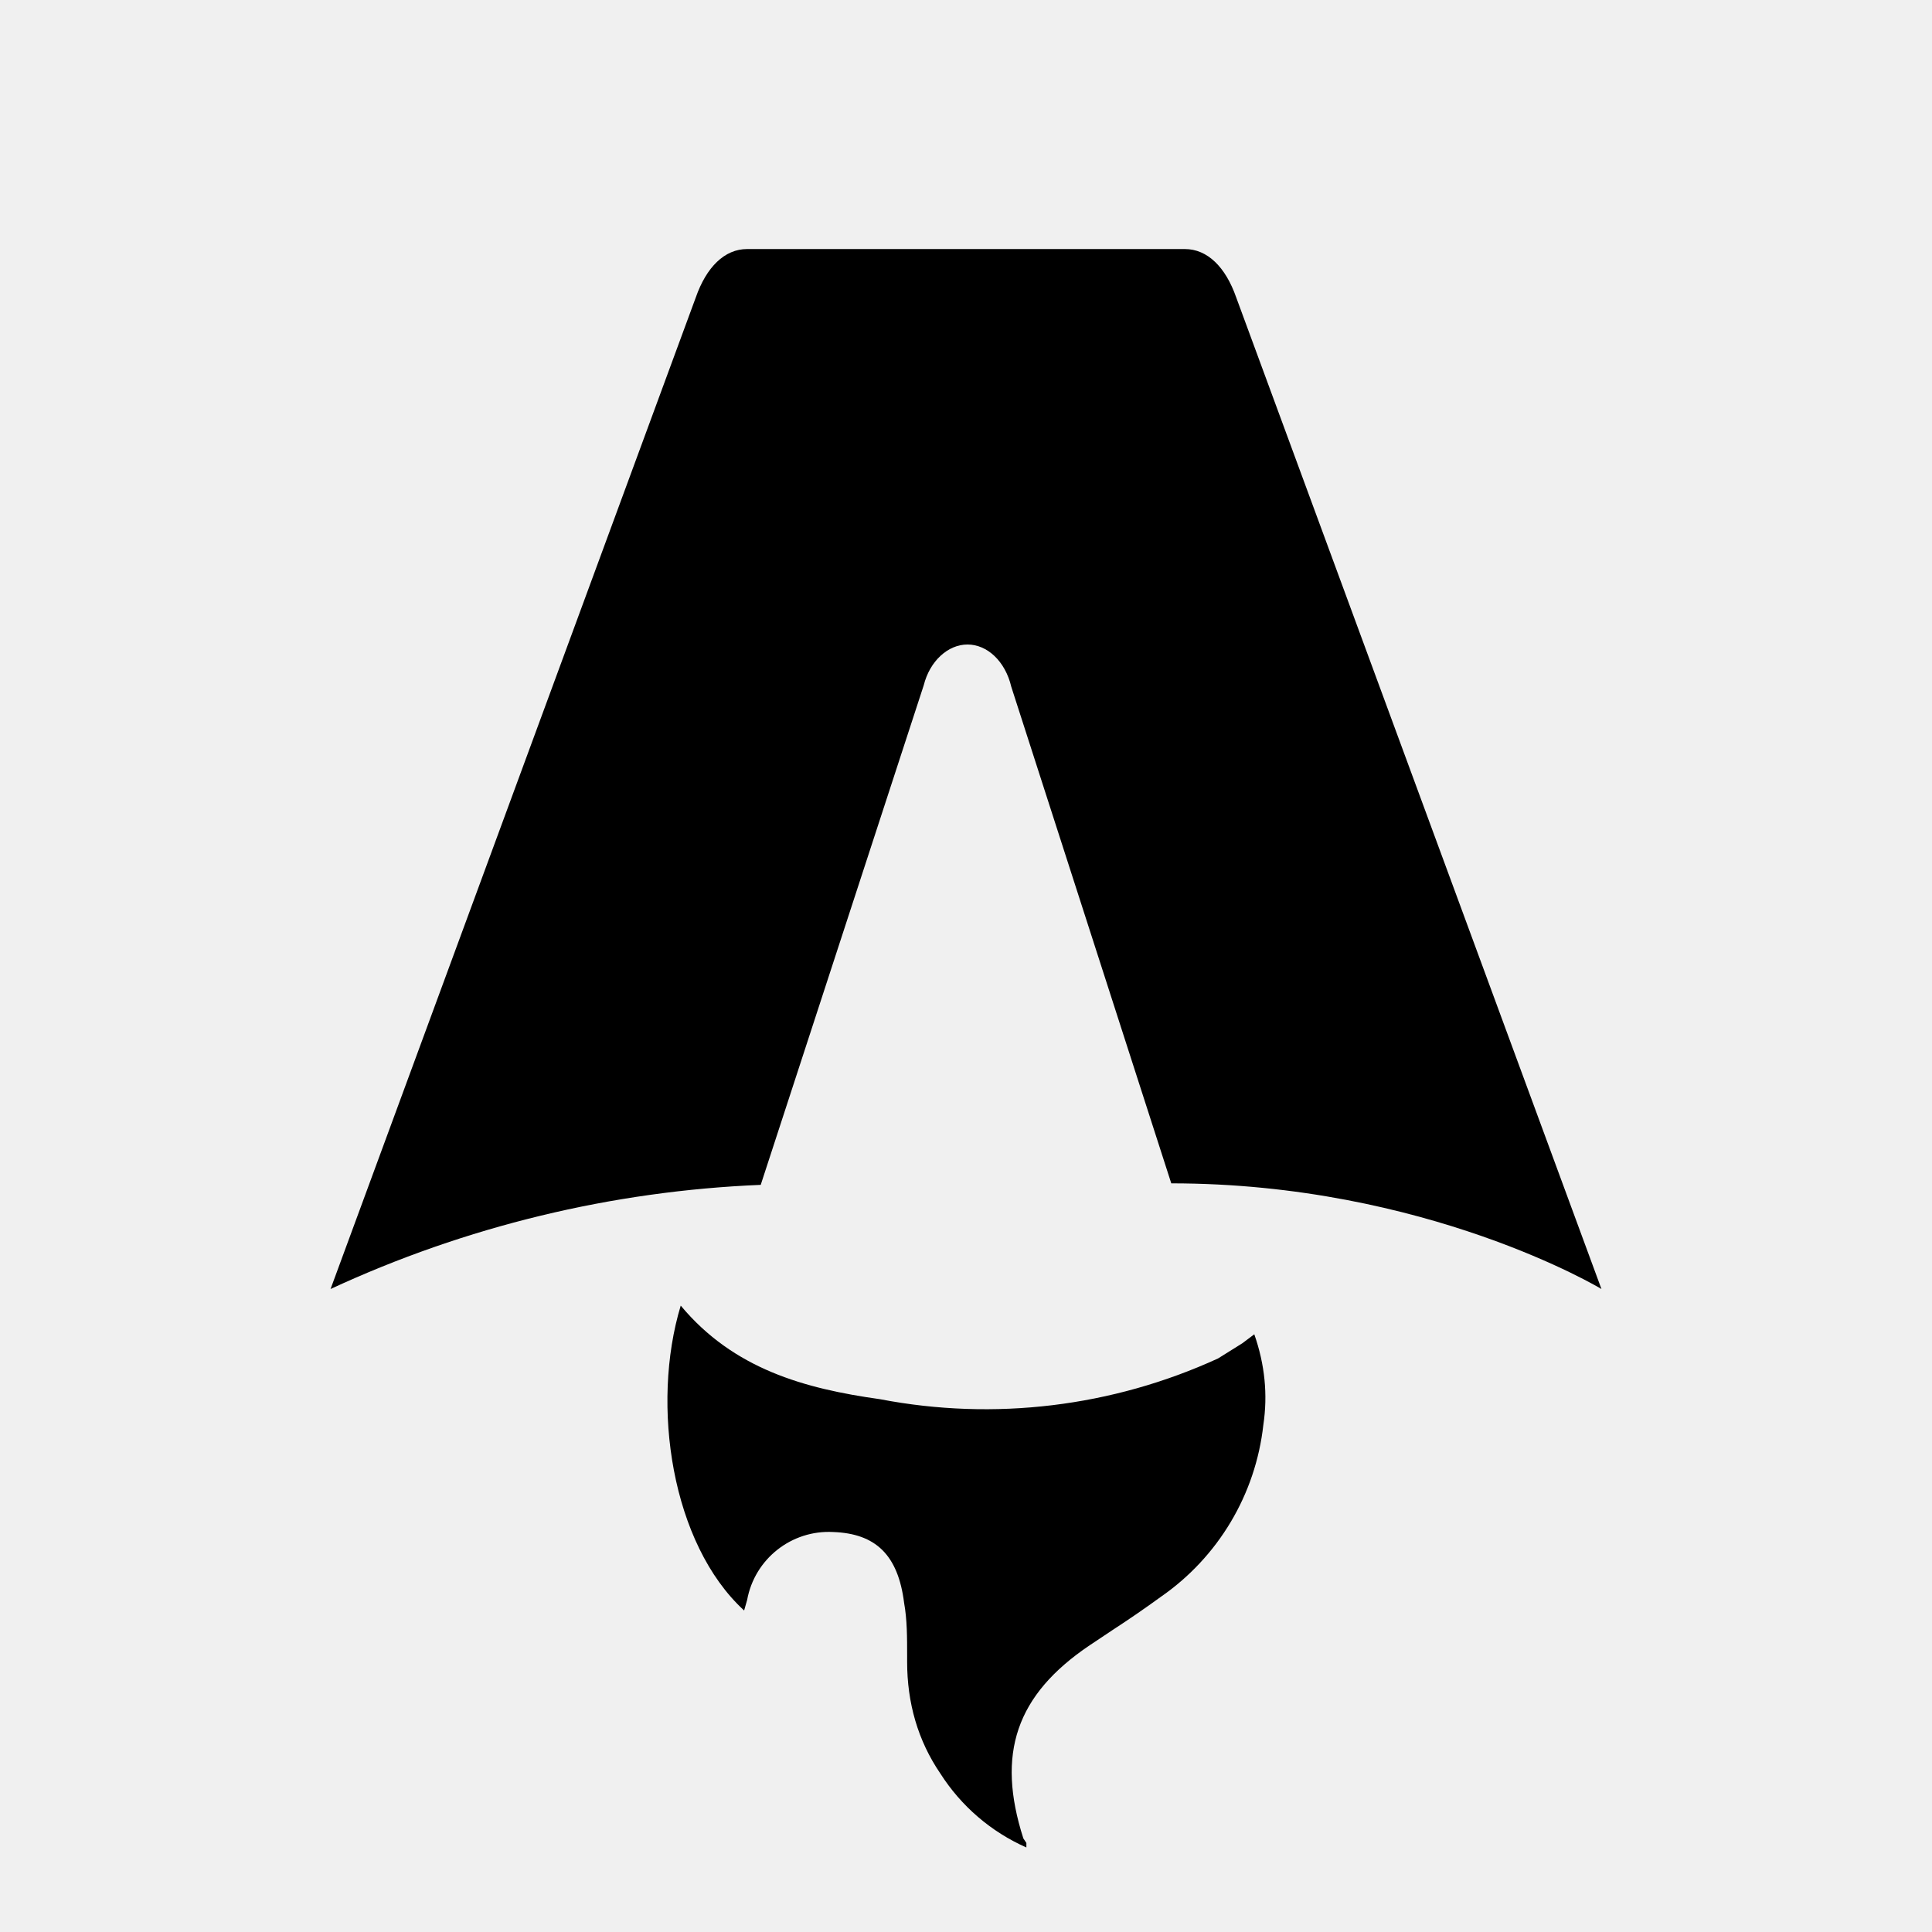
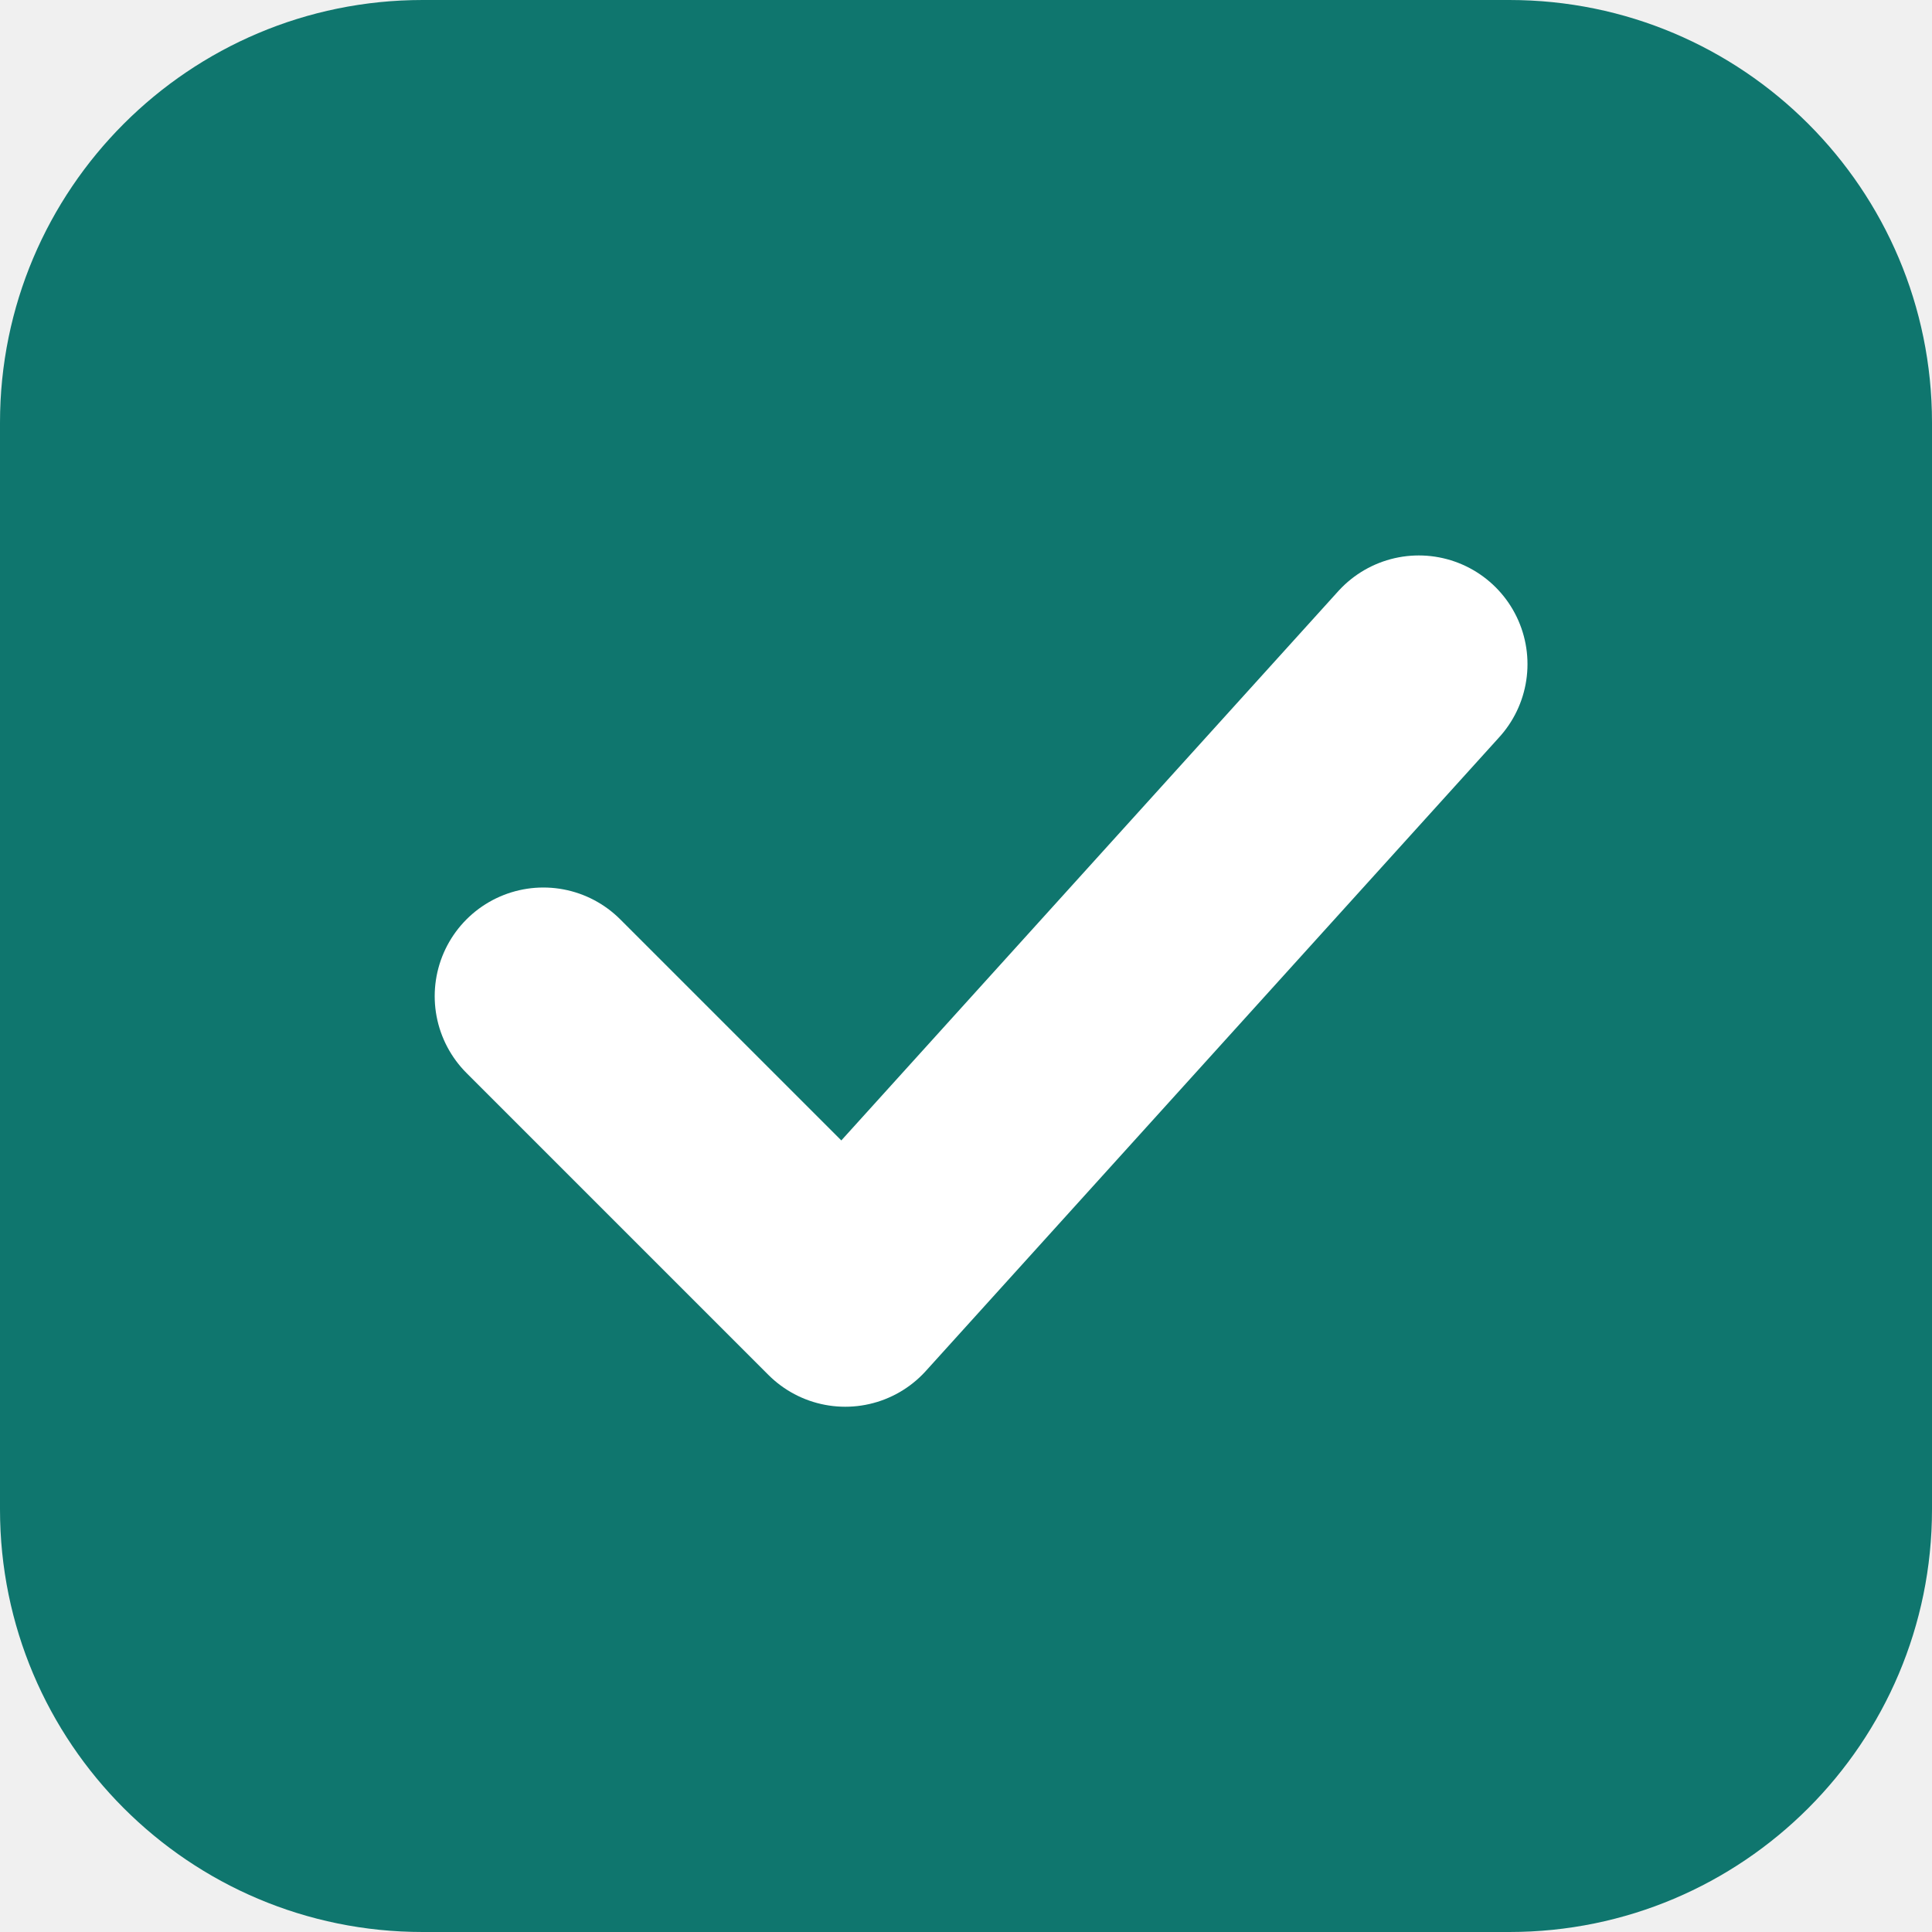
- <svg xmlns="http://www.w3.org/2000/svg" fill="none" viewBox="0 0 128 128">
-   <path d="M50.4 78.5a75.1 75.1 0 0 0-28.5 6.9l24.2-65.7c.7-2 1.9-3.2 3.4-3.2h29c1.5 0 2.7 1.2 3.4 3.2l24.2 65.7s-11.6-7-28.5-7L67 45.5c-.4-1.7-1.6-2.8-2.9-2.8-1.3 0-2.5 1.1-2.9 2.7L50.4 78.5Zm-1.1 28.2Zm-4.2-20.2c-2 6.6-.6 15.8 4.2 20.2a17.5 17.5 0 0 1 .2-.7 5.5 5.5 0 0 1 5.7-4.5c2.8.1 4.3 1.5 4.7 4.7.2 1.1.2 2.3.2 3.5v.4c0 2.7.7 5.2 2.2 7.4a13 13 0 0 0 5.7 4.9v-.3l-.2-.3c-1.8-5.6-.5-9.5 4.4-12.8l1.5-1a73 73 0 0 0 3.2-2.2 16 16 0 0 0 6.8-11.4c.3-2 .1-4-.6-6l-.8.6-1.6 1a37 37 0 0 1-22.4 2.7c-5-.7-9.7-2-13.2-6.2Z" />
-   <style>
-         path { fill: #000; }
-         @media (prefers-color-scheme: dark) {
-             path { fill: #FFF; }
-         }
-     </style>
+ <svg xmlns="http://www.w3.org/2000/svg" viewBox="0 0 32 32">
+   <rect width="32" height="32" rx="7" fill="#0f766e" />
+   <path d="M9 16.5l5 5 9.5-10.5" fill="none" stroke="#fff" stroke-width="3.6" stroke-linecap="round" stroke-linejoin="round" />
</svg>
